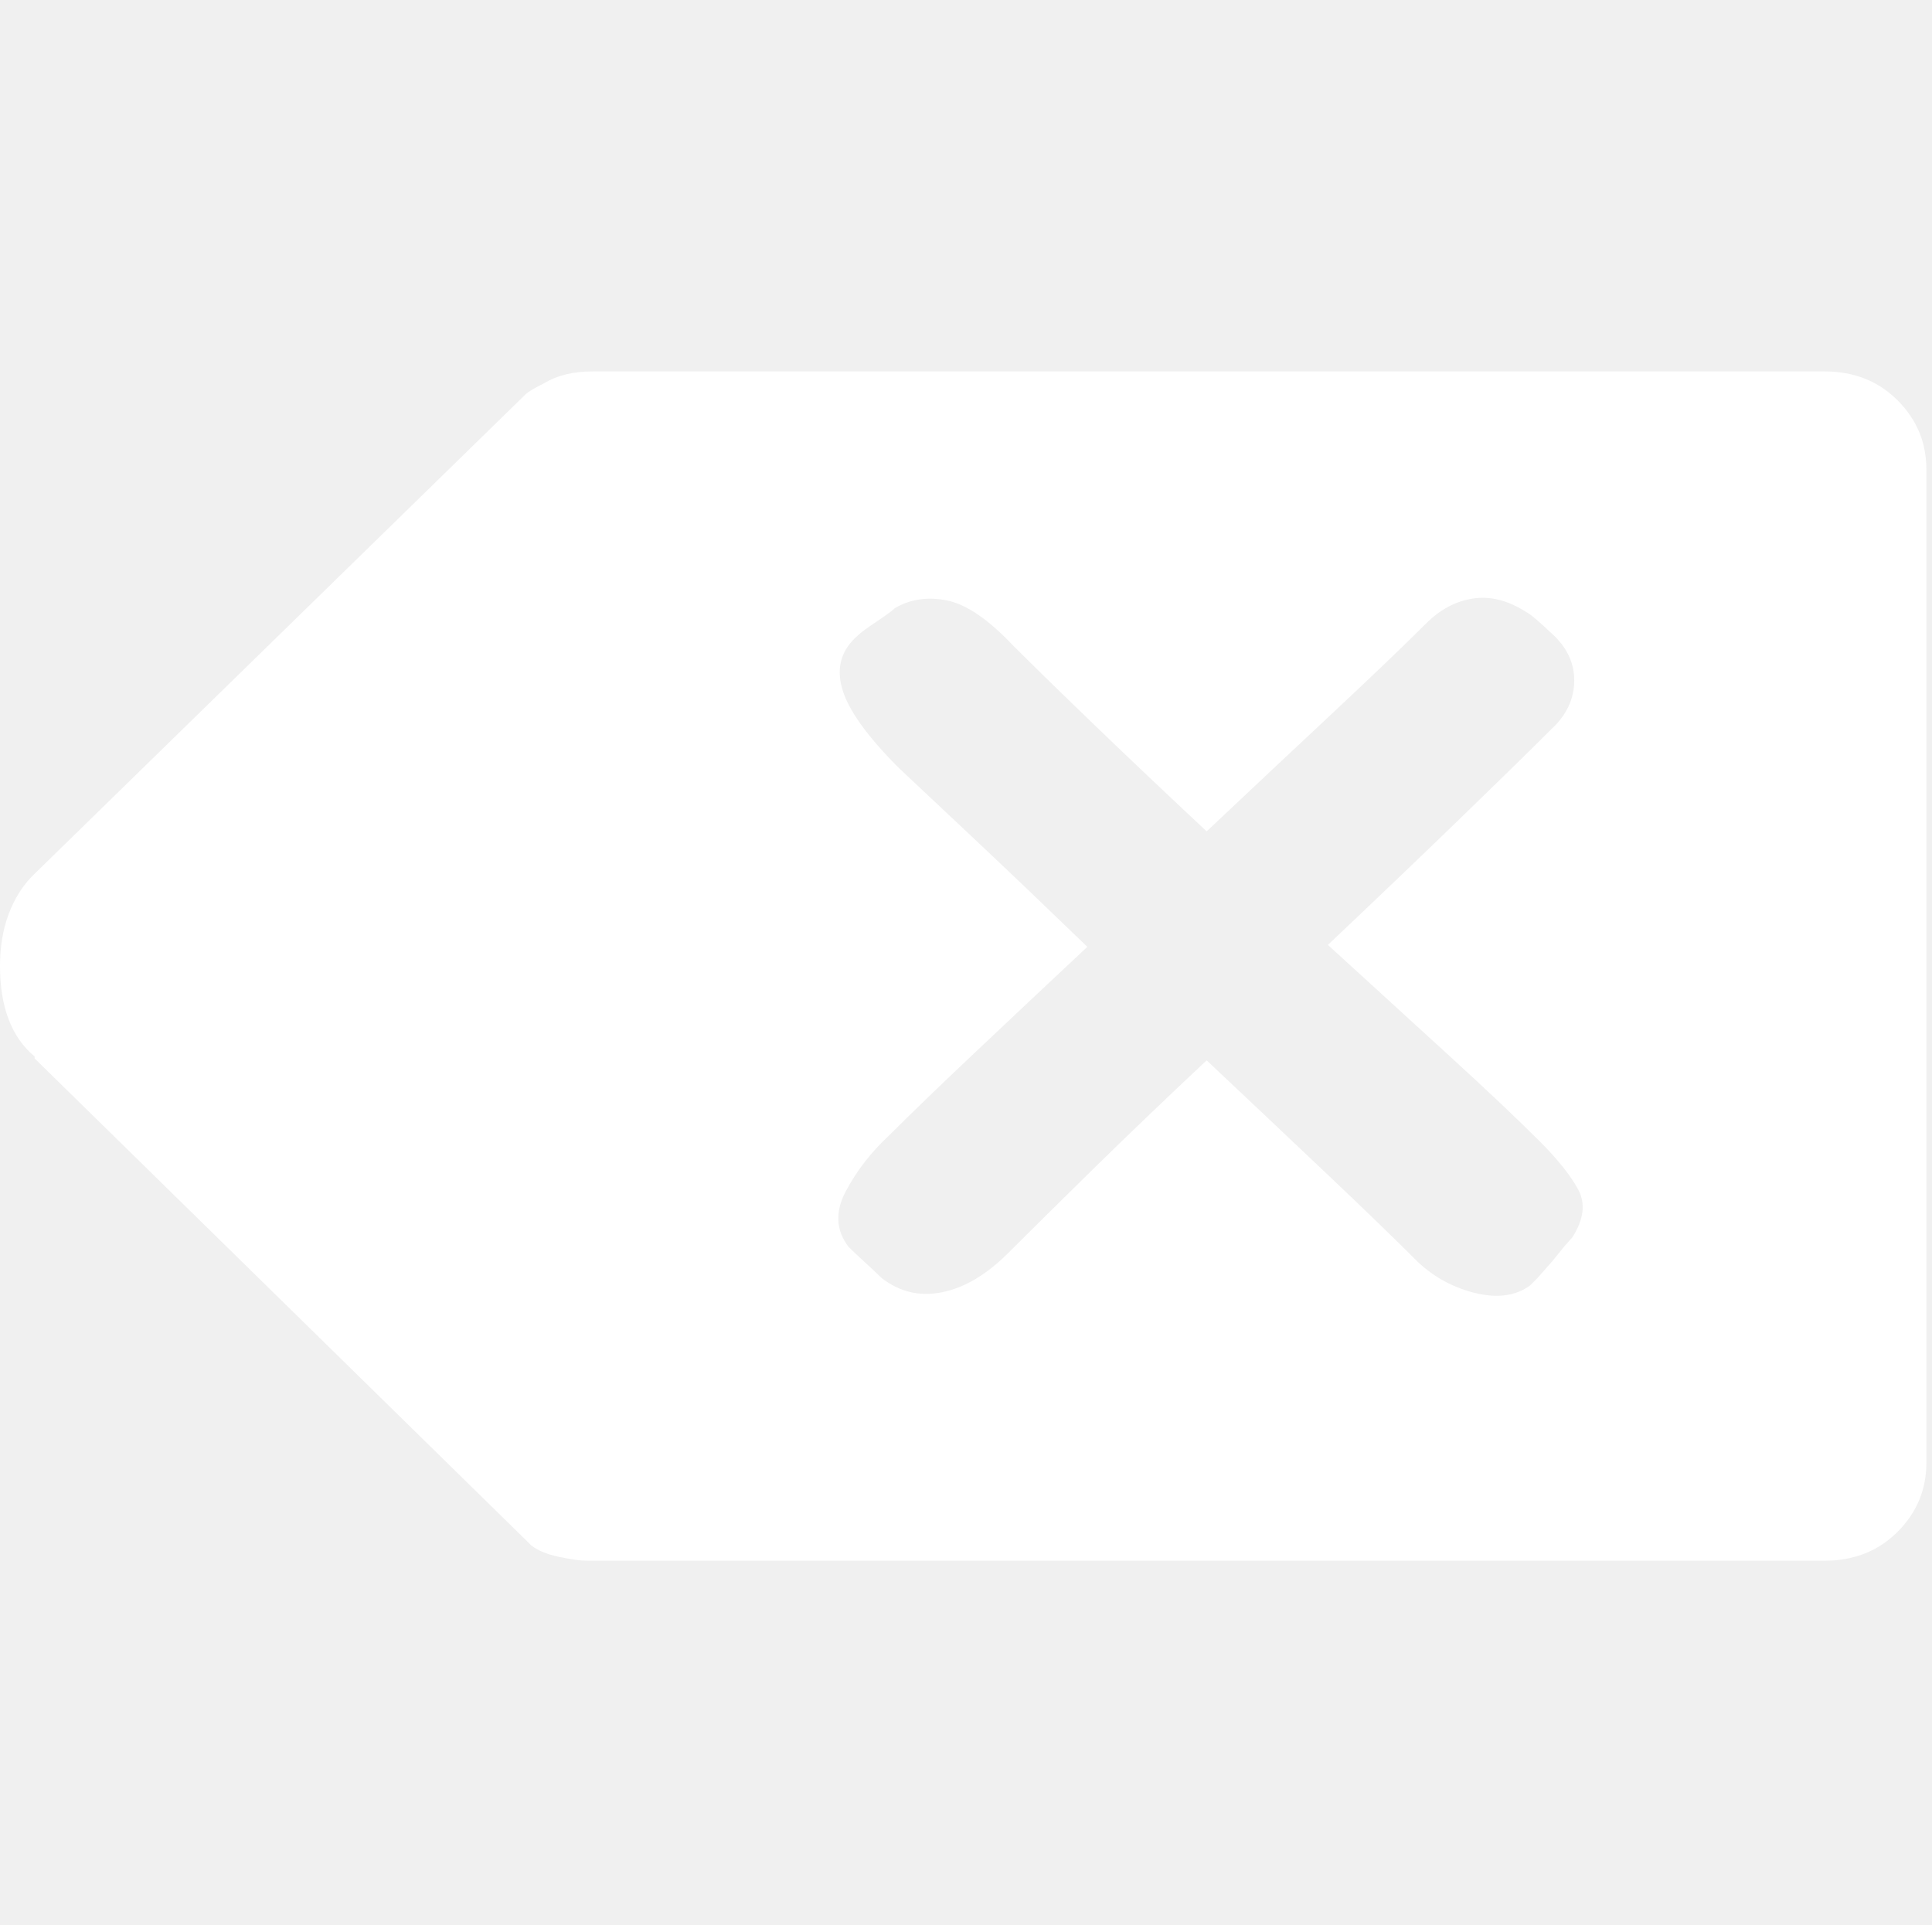
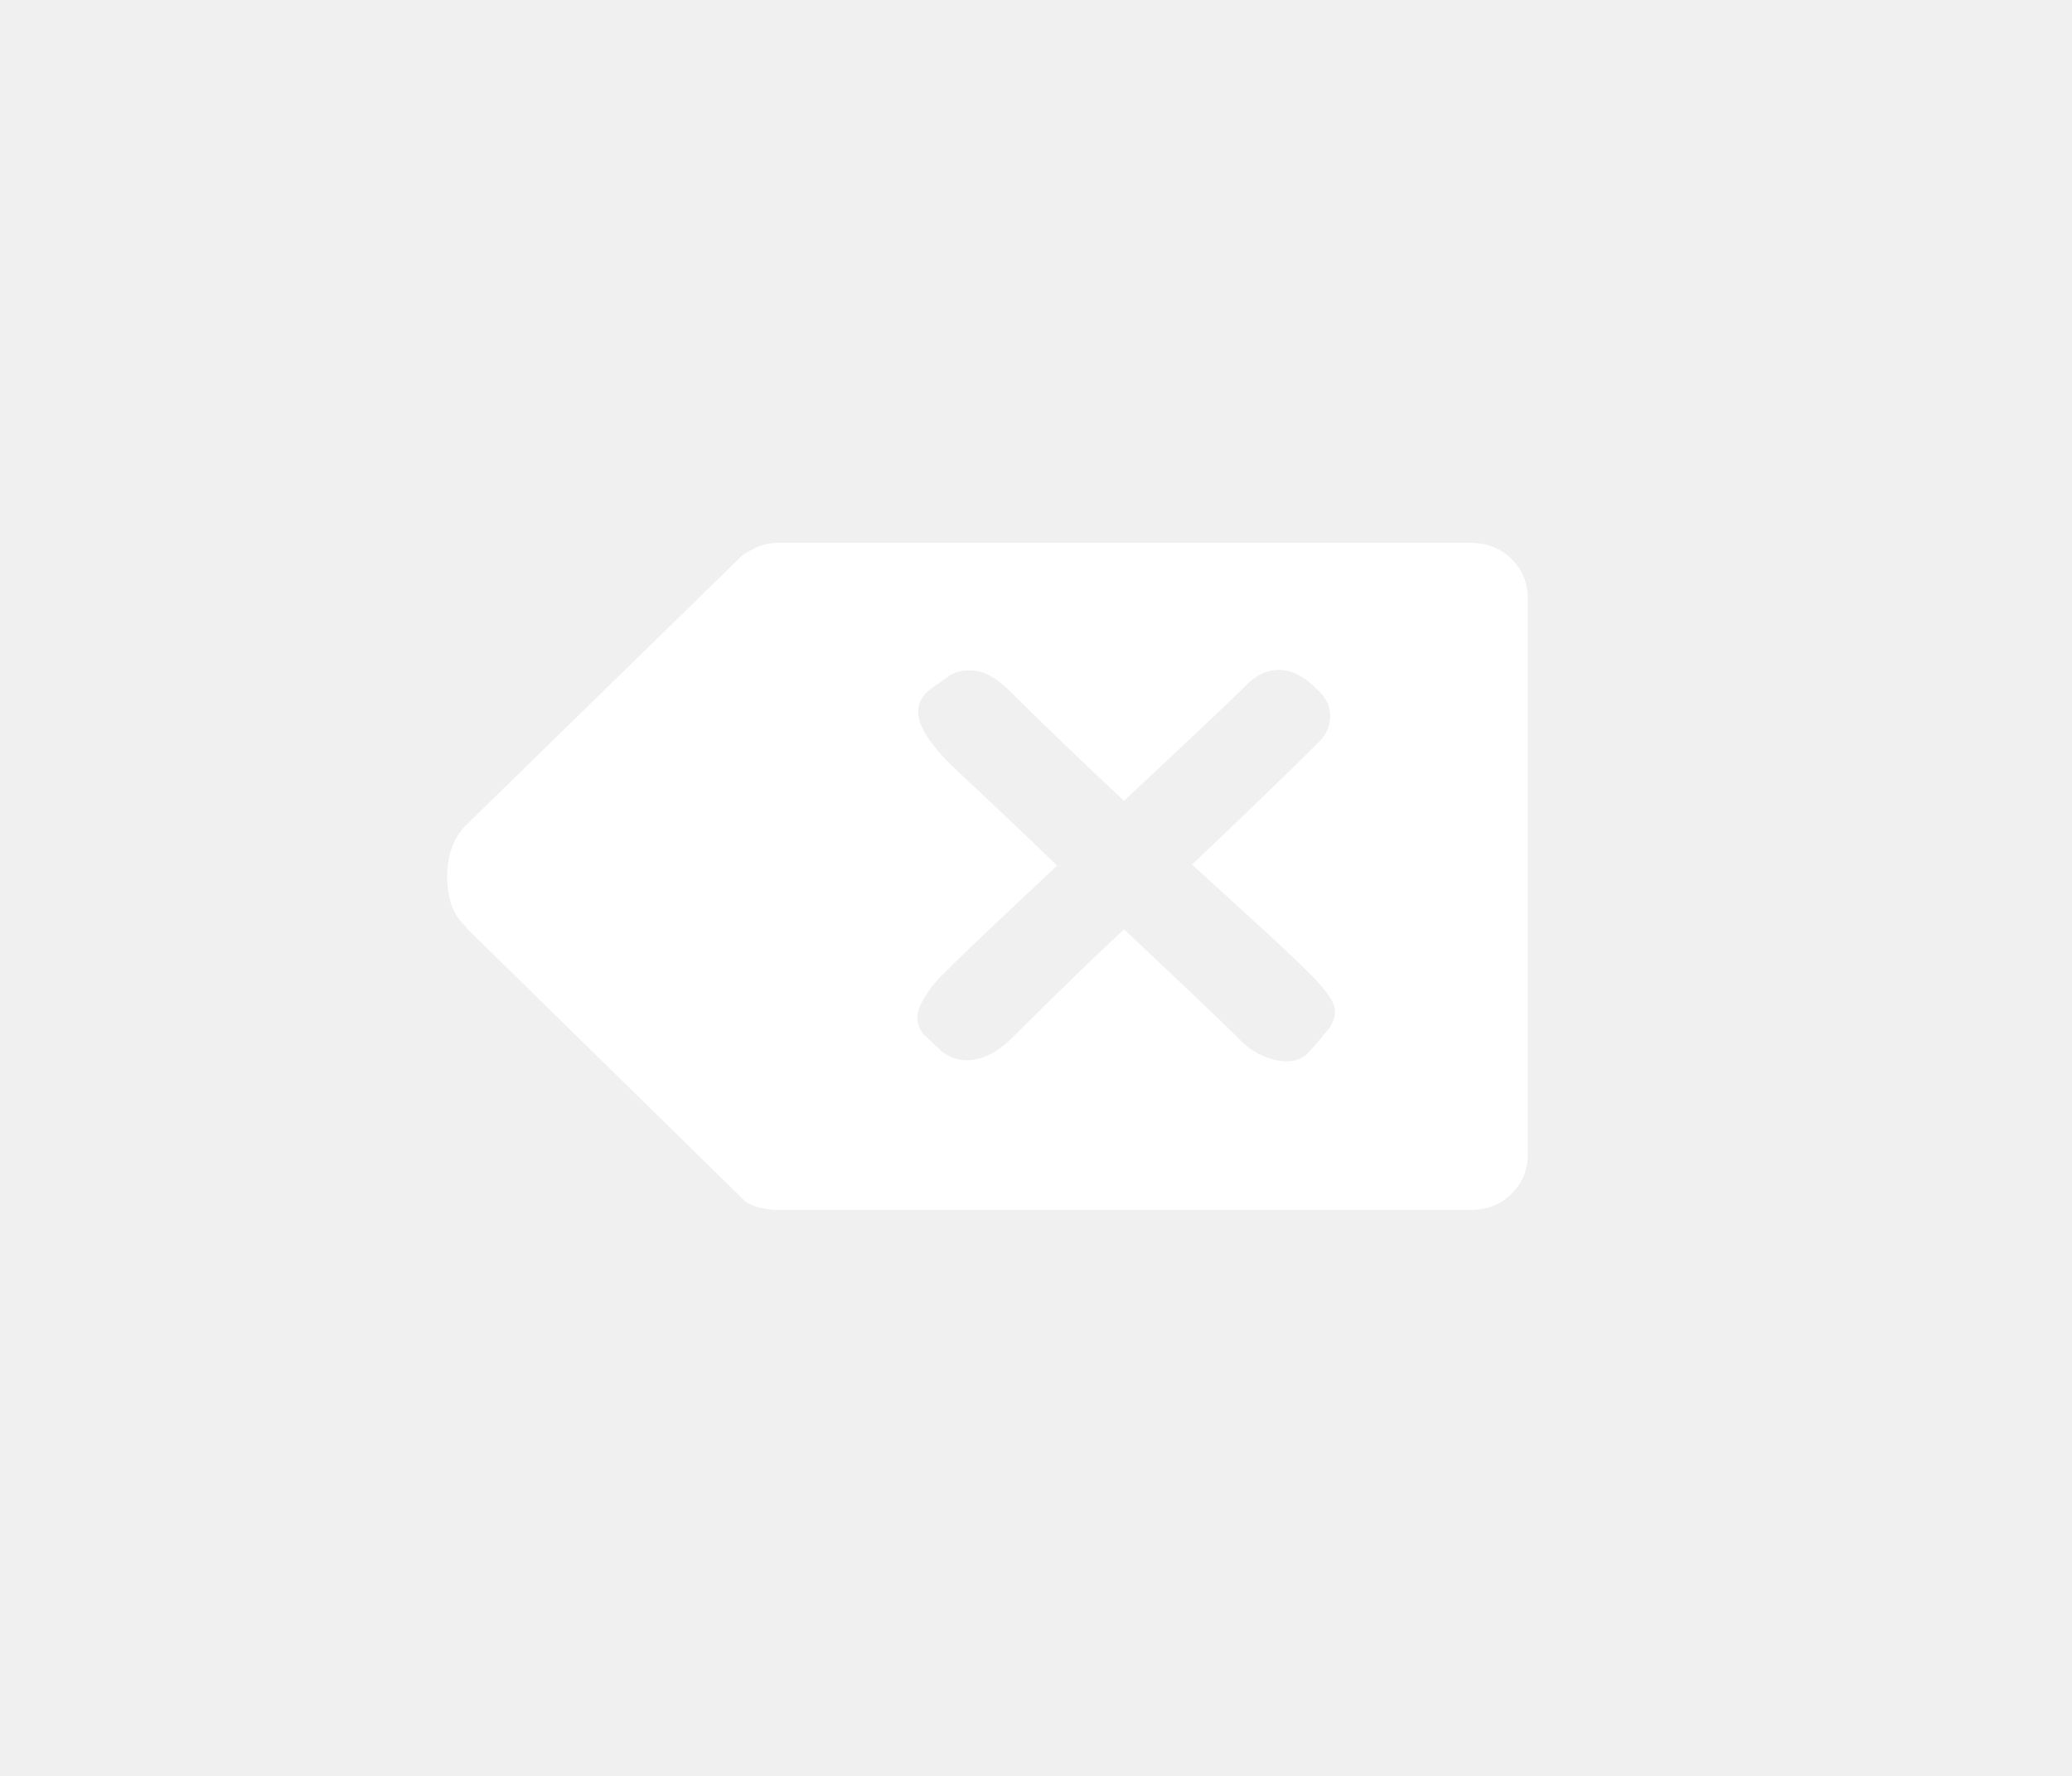
- <svg xmlns="http://www.w3.org/2000/svg" viewBox="0 0 1028 1024" width="200.781" height="200">
-   <path d="M970.752 197.632q23.552 0 38.912 15.36t15.36 36.864V778.24q0 21.504-15.36 36.864t-38.912 15.36H312.32q-5.12 0-14.848-2.048t-14.848-6.144l-1.024-1.024-1.024-1.024L18.432 563.2v-1.024q-18.432-15.36-18.432-48.128 0-15.36 4.608-27.648t12.8-20.48l262.144-256q2.048-2.048 10.24-6.144 10.24-6.144 25.6-6.144h655.36z m-134.144 460.8q9.216-14.336 3.072-25.6t-20.48-25.6q-17.408-17.408-47.616-45.056t-65.024-59.392q37.888-35.84 69.632-66.56t49.152-48.128q12.288-11.264 12.288-26.112t-13.312-26.112q-2.048-2.048-6.144-5.632t-6.144-4.608q-14.336-9.216-28.16-7.168t-25.088 13.312q-17.408 17.408-49.152 47.104T642.048 442.368q-31.744-29.696-58.88-55.808t-44.544-43.52q-19.456-20.48-34.816-23.552t-27.648 4.096q-2.048 2.048-9.728 7.168t-9.728 7.168q-13.312 11.264-8.704 28.16t30.208 42.496q16.384 15.36 43.008 40.448t57.344 54.784q-32.768 30.72-60.416 56.832t-45.056 43.52q-14.336 13.312-23.04 29.696t1.536 29.696q2.048 2.048 8.704 8.192t8.704 8.192q14.336 11.264 32.256 7.68t35.328-20.992 45.056-44.544T642.048 564.224q34.816 32.768 64.512 60.928t48.128 46.592q13.312 12.288 30.72 16.384t28.672-4.096l4.096-4.096 7.68-8.704 6.656-8.192 4.096-4.608z" fill="#ffffff" />
+ <svg xmlns="http://www.w3.org/2000/svg" width="23.246" height="19.925" viewBox="0 0 23.246 19.925" version="1.1" id="svg1">
+   <defs id="defs1" />
+   <g transform="matrix(0.01182715,0,0,0.01182715,5.01688,3.753376)" id="g1">
+     <path d="m 970.752,197.632 q 23.552,0 38.912,15.36 15.36,15.36 15.36,36.864 V 778.24 q 0,21.504 -15.36,36.864 -15.36,15.36 -38.912,15.36 H 312.32 q -5.12,0 -14.848,-2.048 -9.728,-2.048 -14.848,-6.144 L 281.6,821.248 280.576,820.224 18.432,563.2 v -1.024 Q 0,546.816 0,514.048 0,498.688 4.608,486.4 q 4.608,-12.288 12.8,-20.48 l 262.144,-256 q 2.048,-2.048 10.24,-6.144 10.24,-6.144 25.6,-6.144 z m -134.144,460.8 q 9.216,-14.336 3.072,-25.6 -6.144,-11.264 -20.48,-25.6 -17.408,-17.408 -47.616,-45.056 -30.208,-27.648 -65.024,-59.392 37.888,-35.84 69.632,-66.56 31.744,-30.72 49.152,-48.128 12.288,-11.264 12.288,-26.112 0,-14.848 -13.312,-26.112 -2.048,-2.048 -6.144,-5.632 -4.096,-3.584 -6.144,-4.608 -14.336,-9.216 -28.16,-7.168 -13.824,2.048 -25.088,13.312 -17.408,17.408 -49.152,47.104 -31.744,29.696 -67.584,63.488 -31.744,-29.696 -58.88,-55.808 -27.136,-26.112 -44.544,-43.52 -19.456,-20.48 -34.816,-23.552 -15.36,-3.072 -27.648,4.096 -2.048,2.048 -9.728,7.168 -7.68,5.12 -9.728,7.168 -13.312,11.264 -8.704,28.16 4.608,16.896 30.208,42.496 16.384,15.36 43.008,40.448 26.624,25.088 57.344,54.784 -32.768,30.72 -60.416,56.832 -27.648,26.112 -45.056,43.52 -14.336,13.312 -23.04,29.696 -8.704,16.384 1.536,29.696 2.048,2.048 8.704,8.192 6.656,6.144 8.704,8.192 14.336,11.264 32.256,7.68 17.92,-3.584 35.328,-20.992 17.408,-17.408 45.056,-44.544 27.648,-27.136 60.416,-57.856 34.816,32.768 64.512,60.928 29.696,28.16 48.128,46.592 13.312,12.288 30.72,16.384 17.408,4.096 28.672,-4.096 l 4.096,-4.096 7.68,-8.704 6.656,-8.192 z" fill="#ffffff" id="path1" />
+   </g>
</svg>
